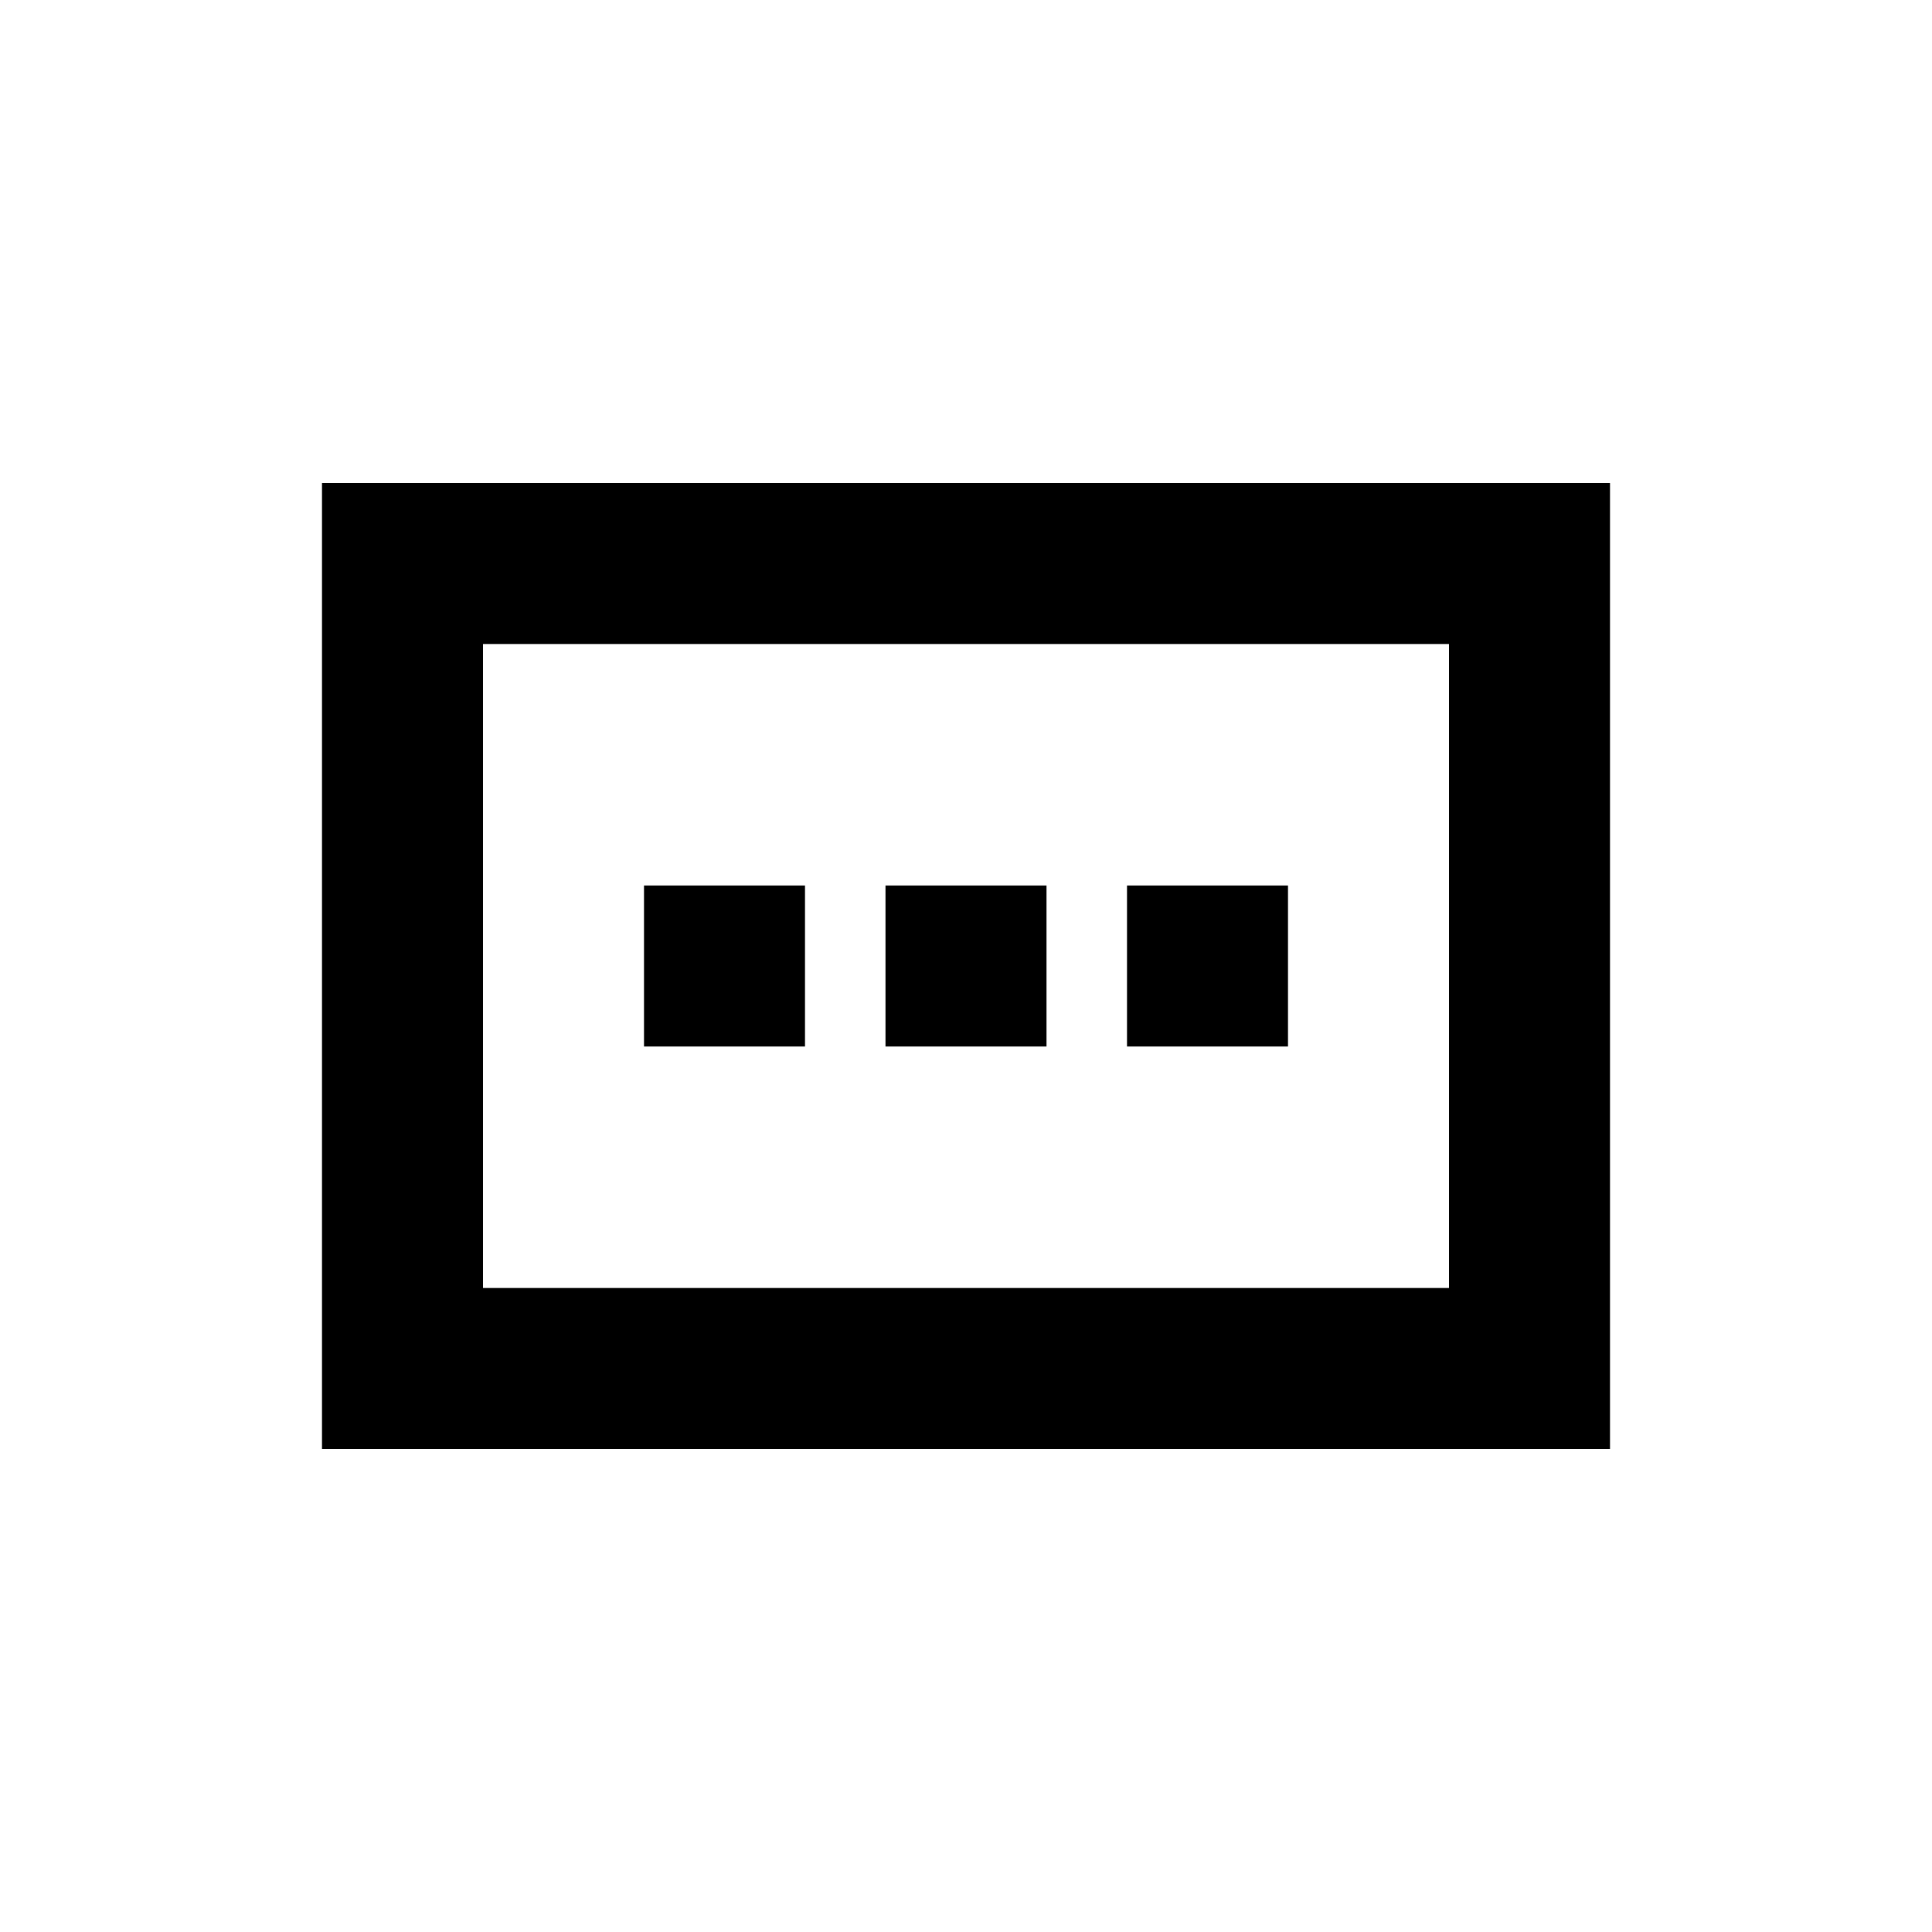
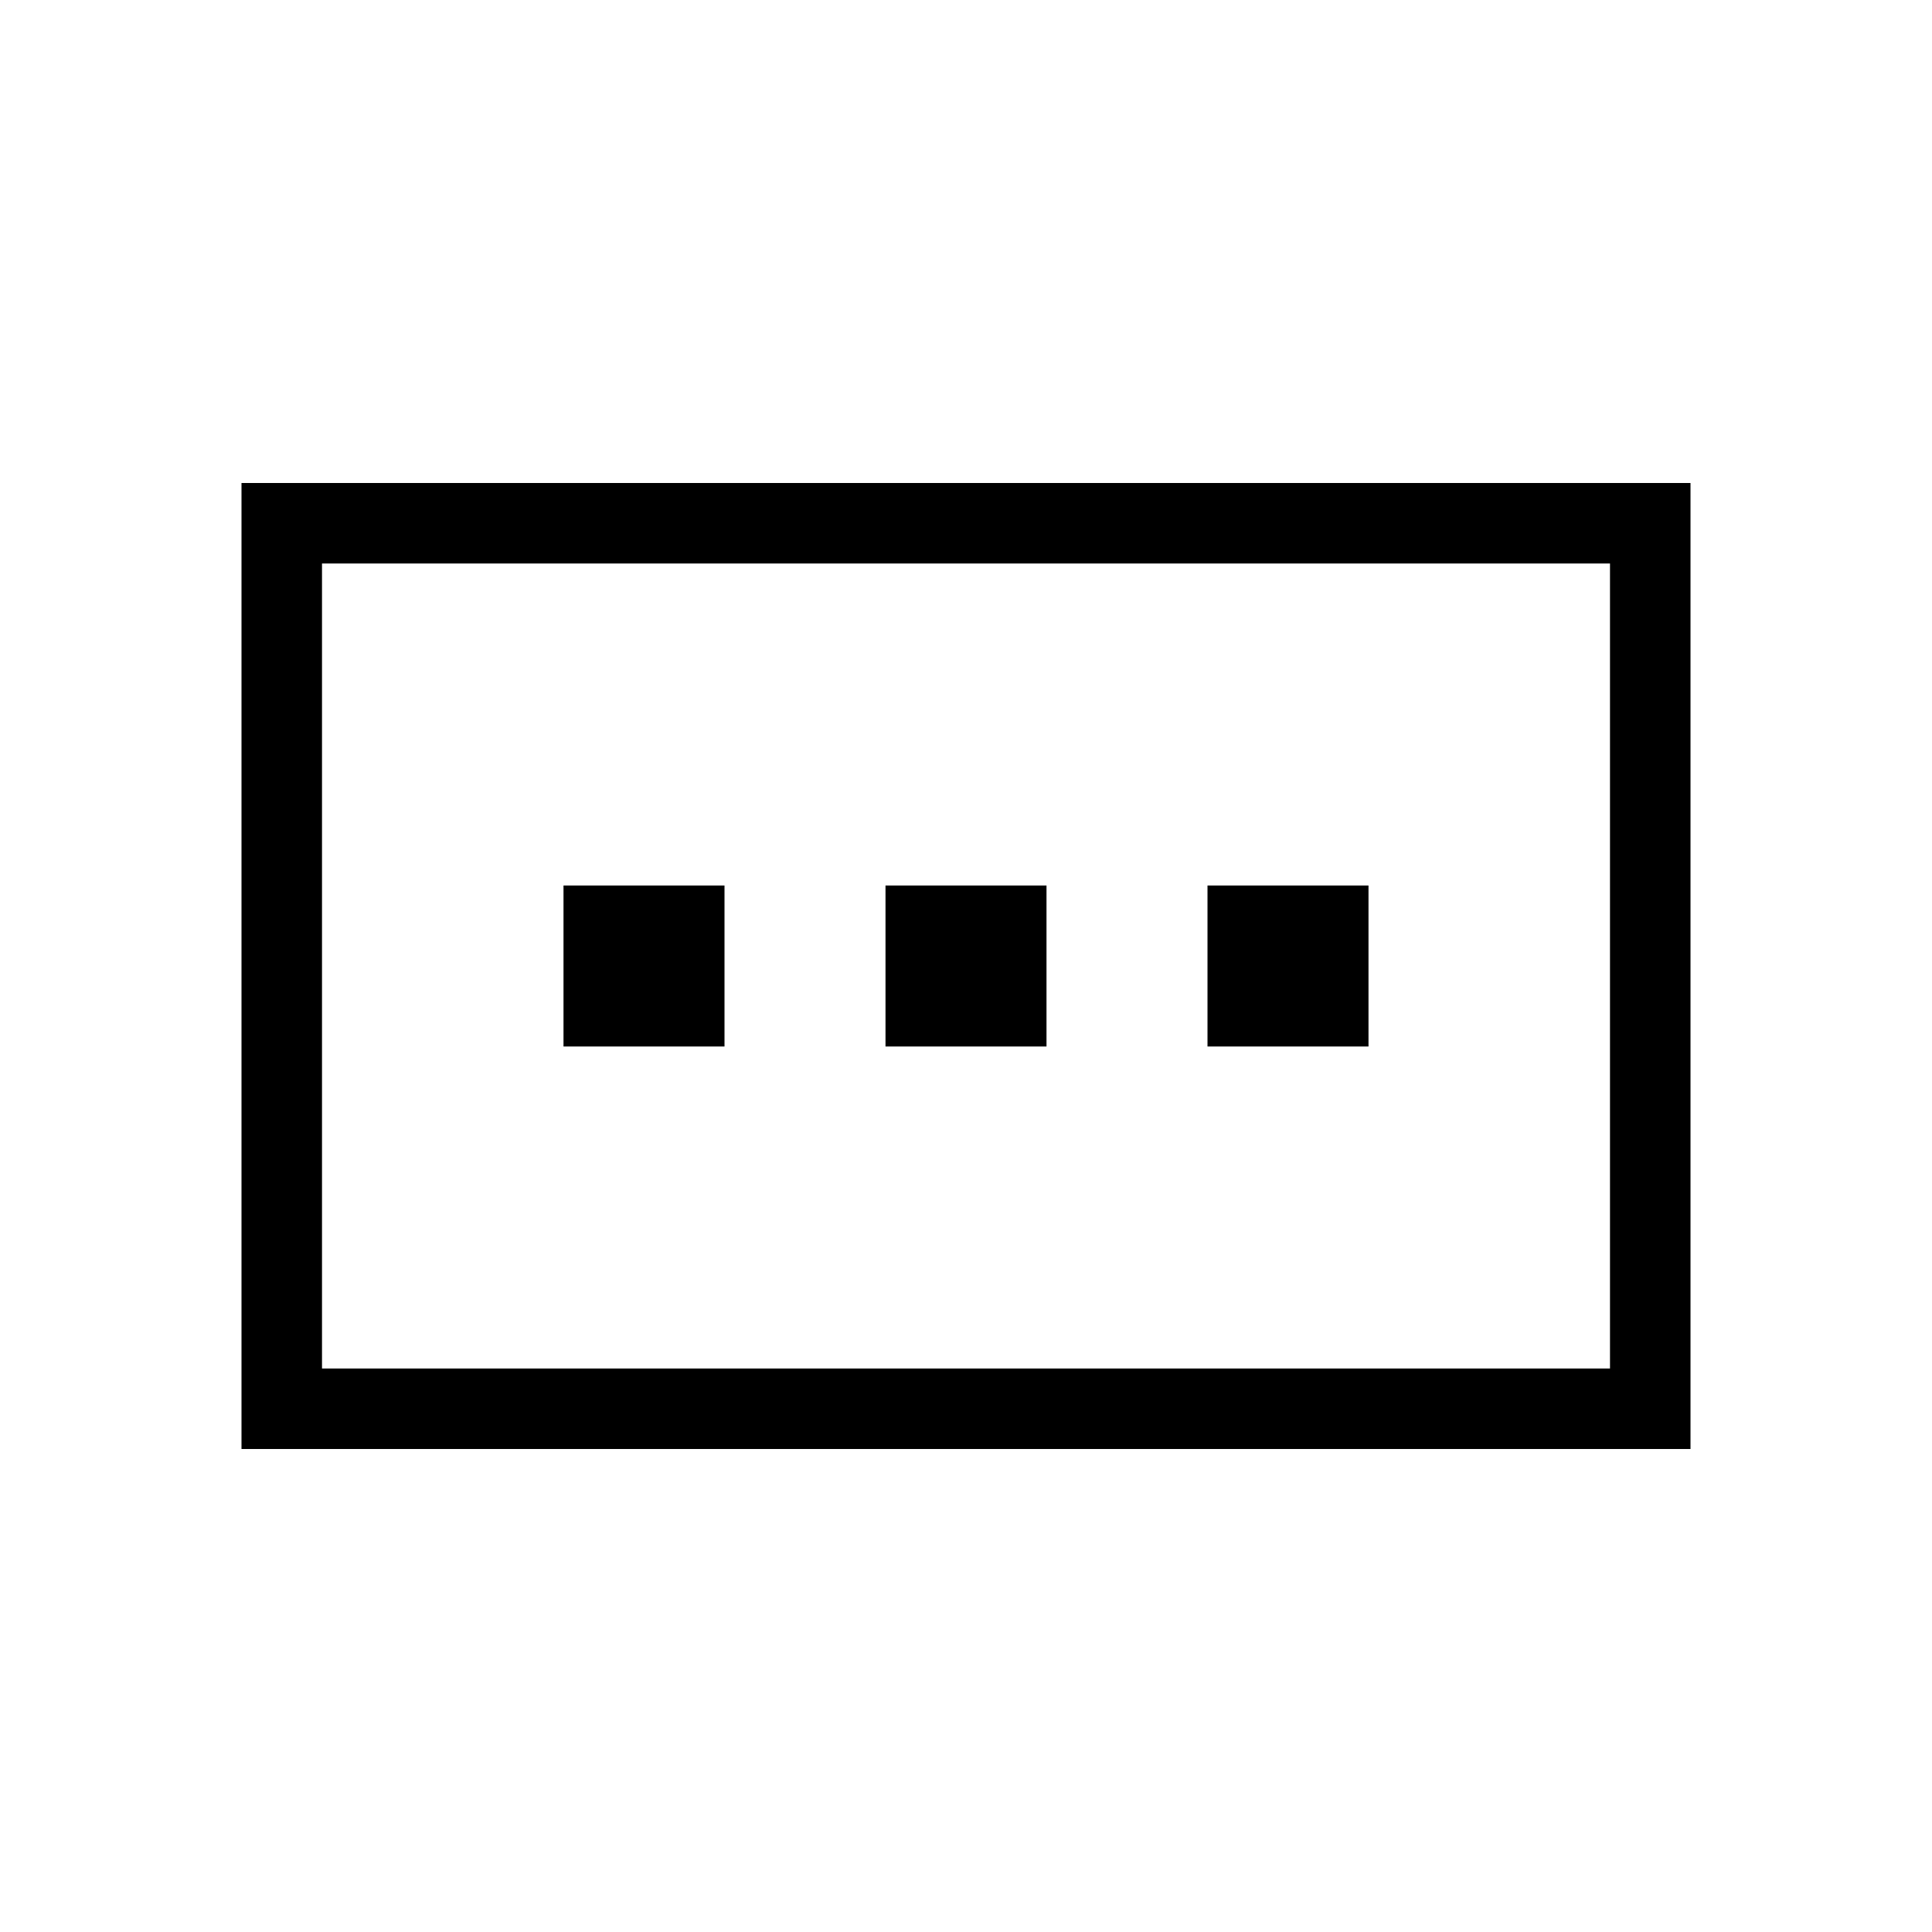
<svg xmlns="http://www.w3.org/2000/svg" viewBox="0 0 24 24">
-   <g>
-     <path d="M18,8v8H6V8H18m2-2H4V18H20V6Z" stroke="transparent" />
-     <rect x="11" y="11" width="2" height="2" stroke="transparent" />
-     <rect x="8" y="11" width="2" height="2" stroke="transparent" />
-     <rect x="14" y="11" width="2" height="2" stroke="transparent" />
-   </g>
+   <rect x="11" y="11" width="2" height="2" stroke="transparent" />
+   <rect x="7" y="11" width="2" height="2" stroke="transparent" />
+   <rect x="15" y="11" width="2" height="2" stroke="transparent" />
+   <path d="M20,7V17H4V7H20m1-1H3V18H21V6Z" stroke="transparent" />
</svg>
